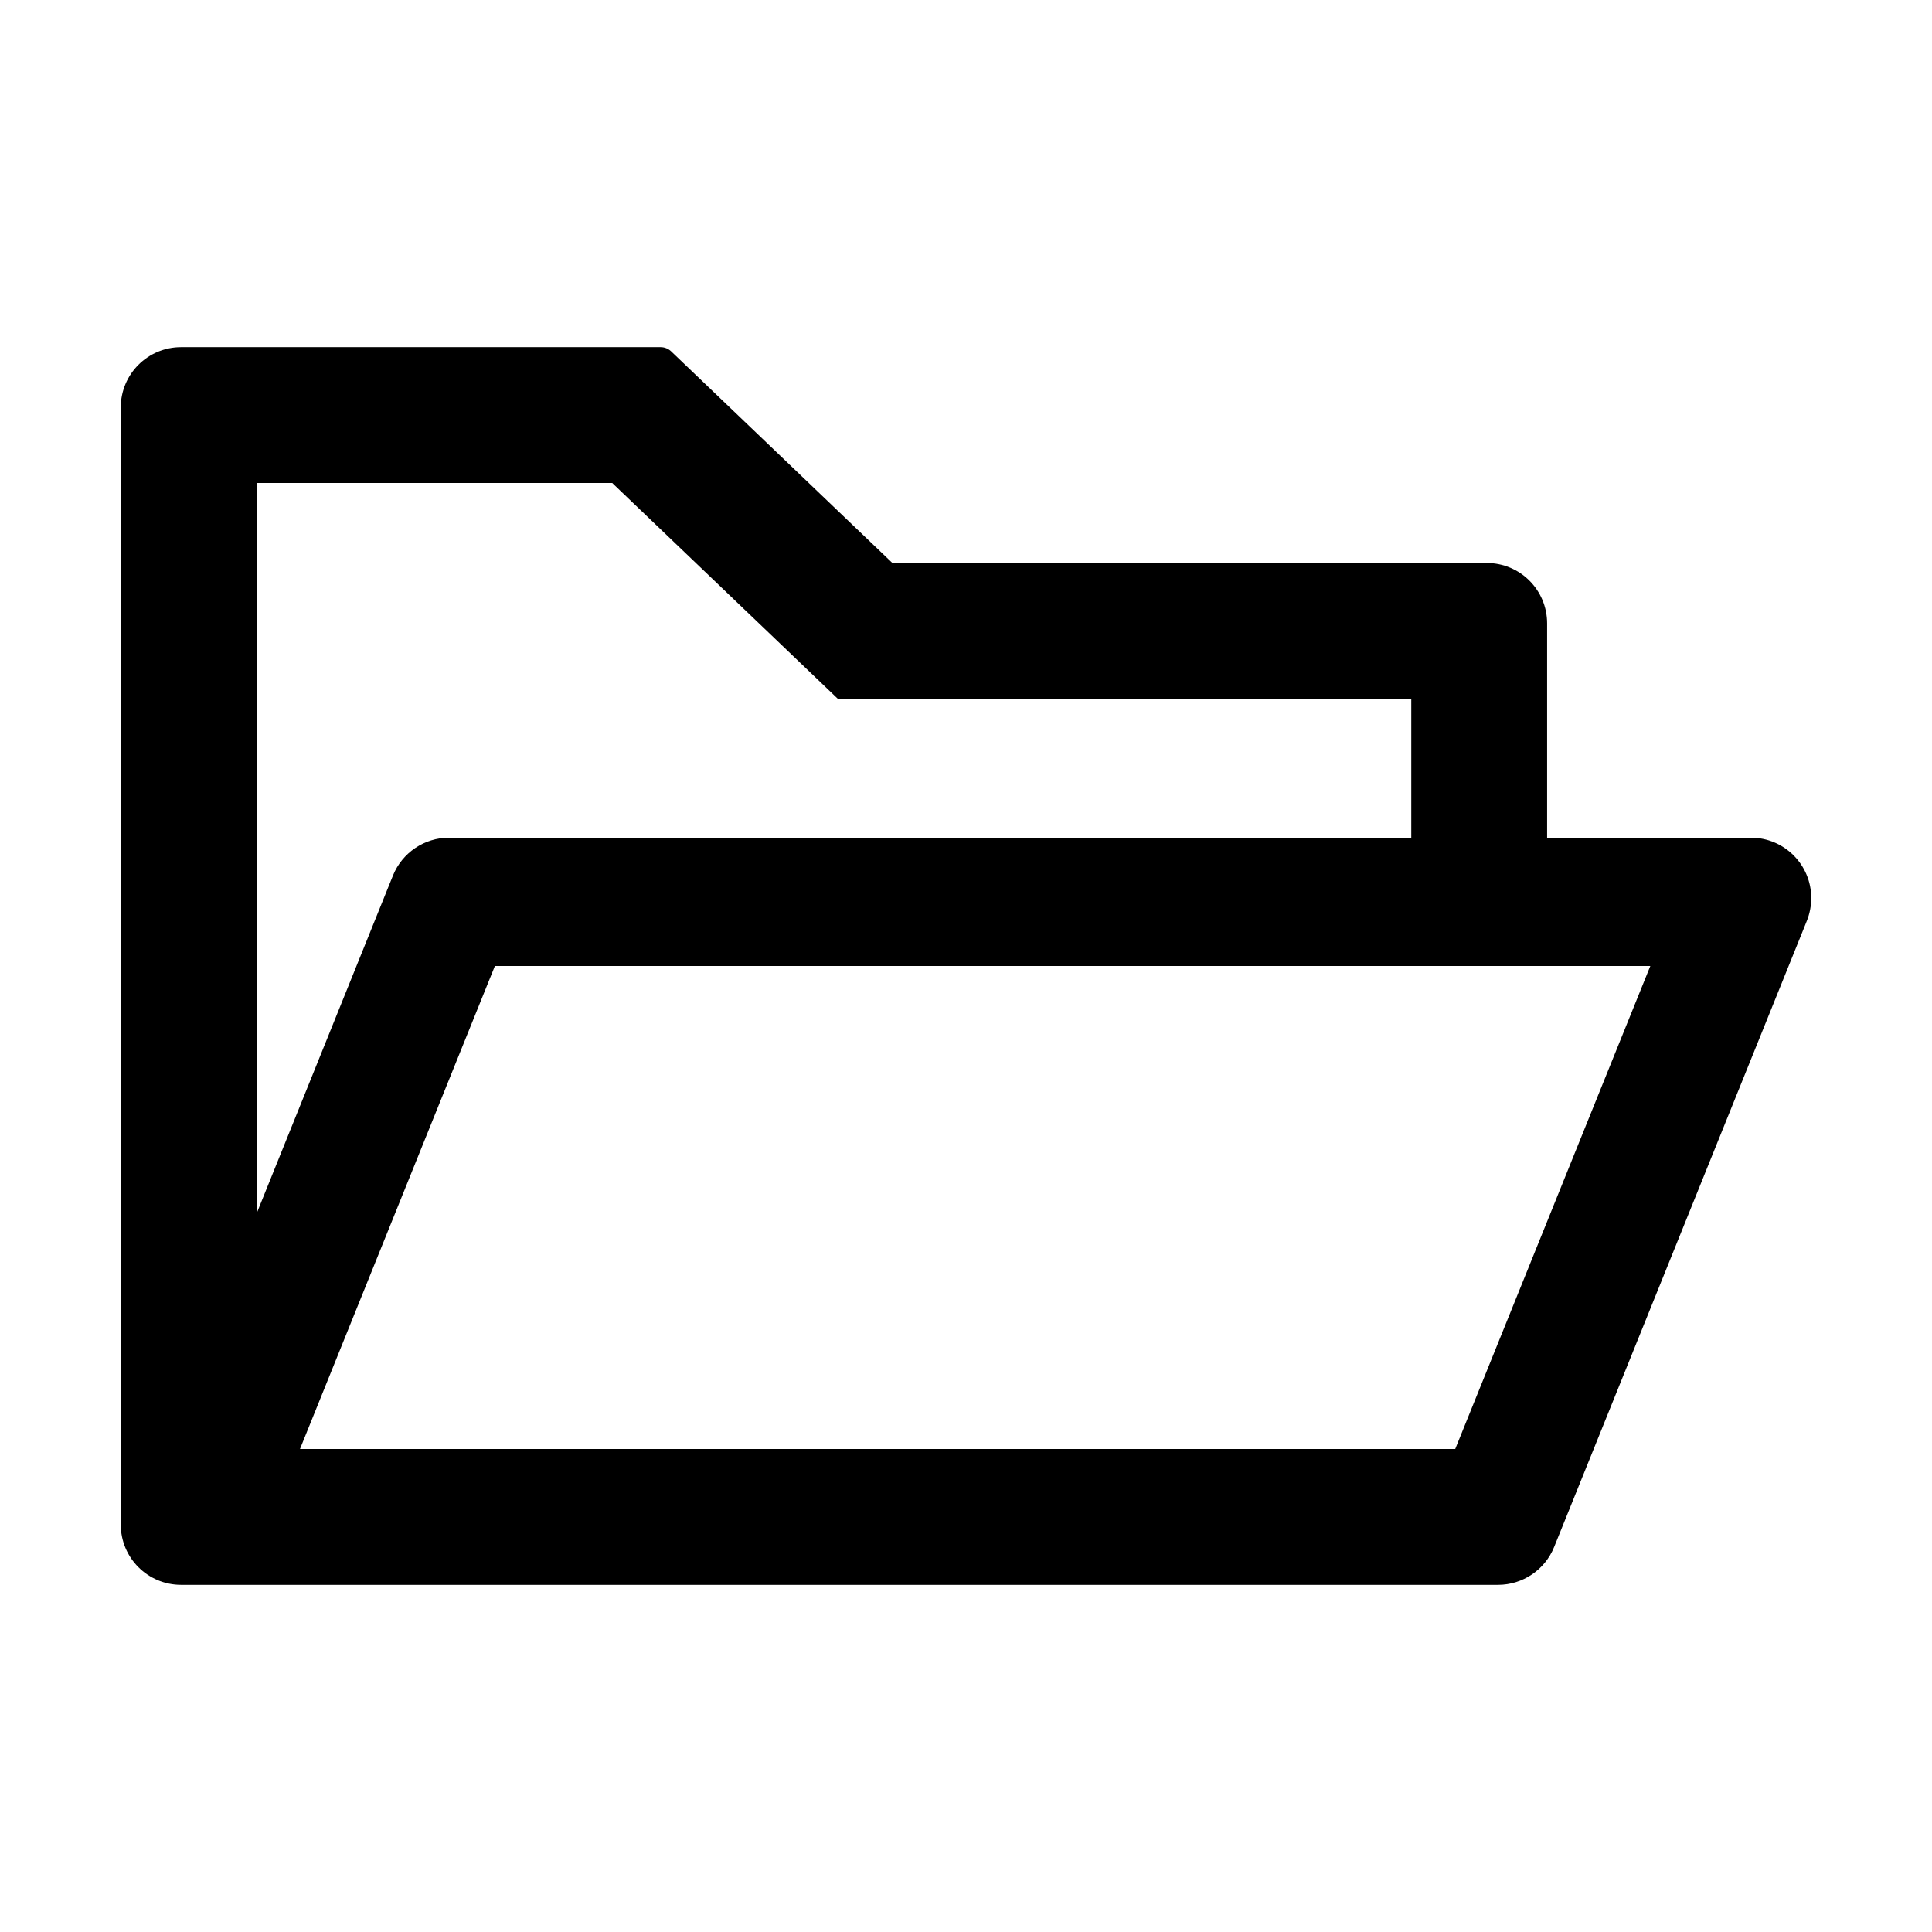
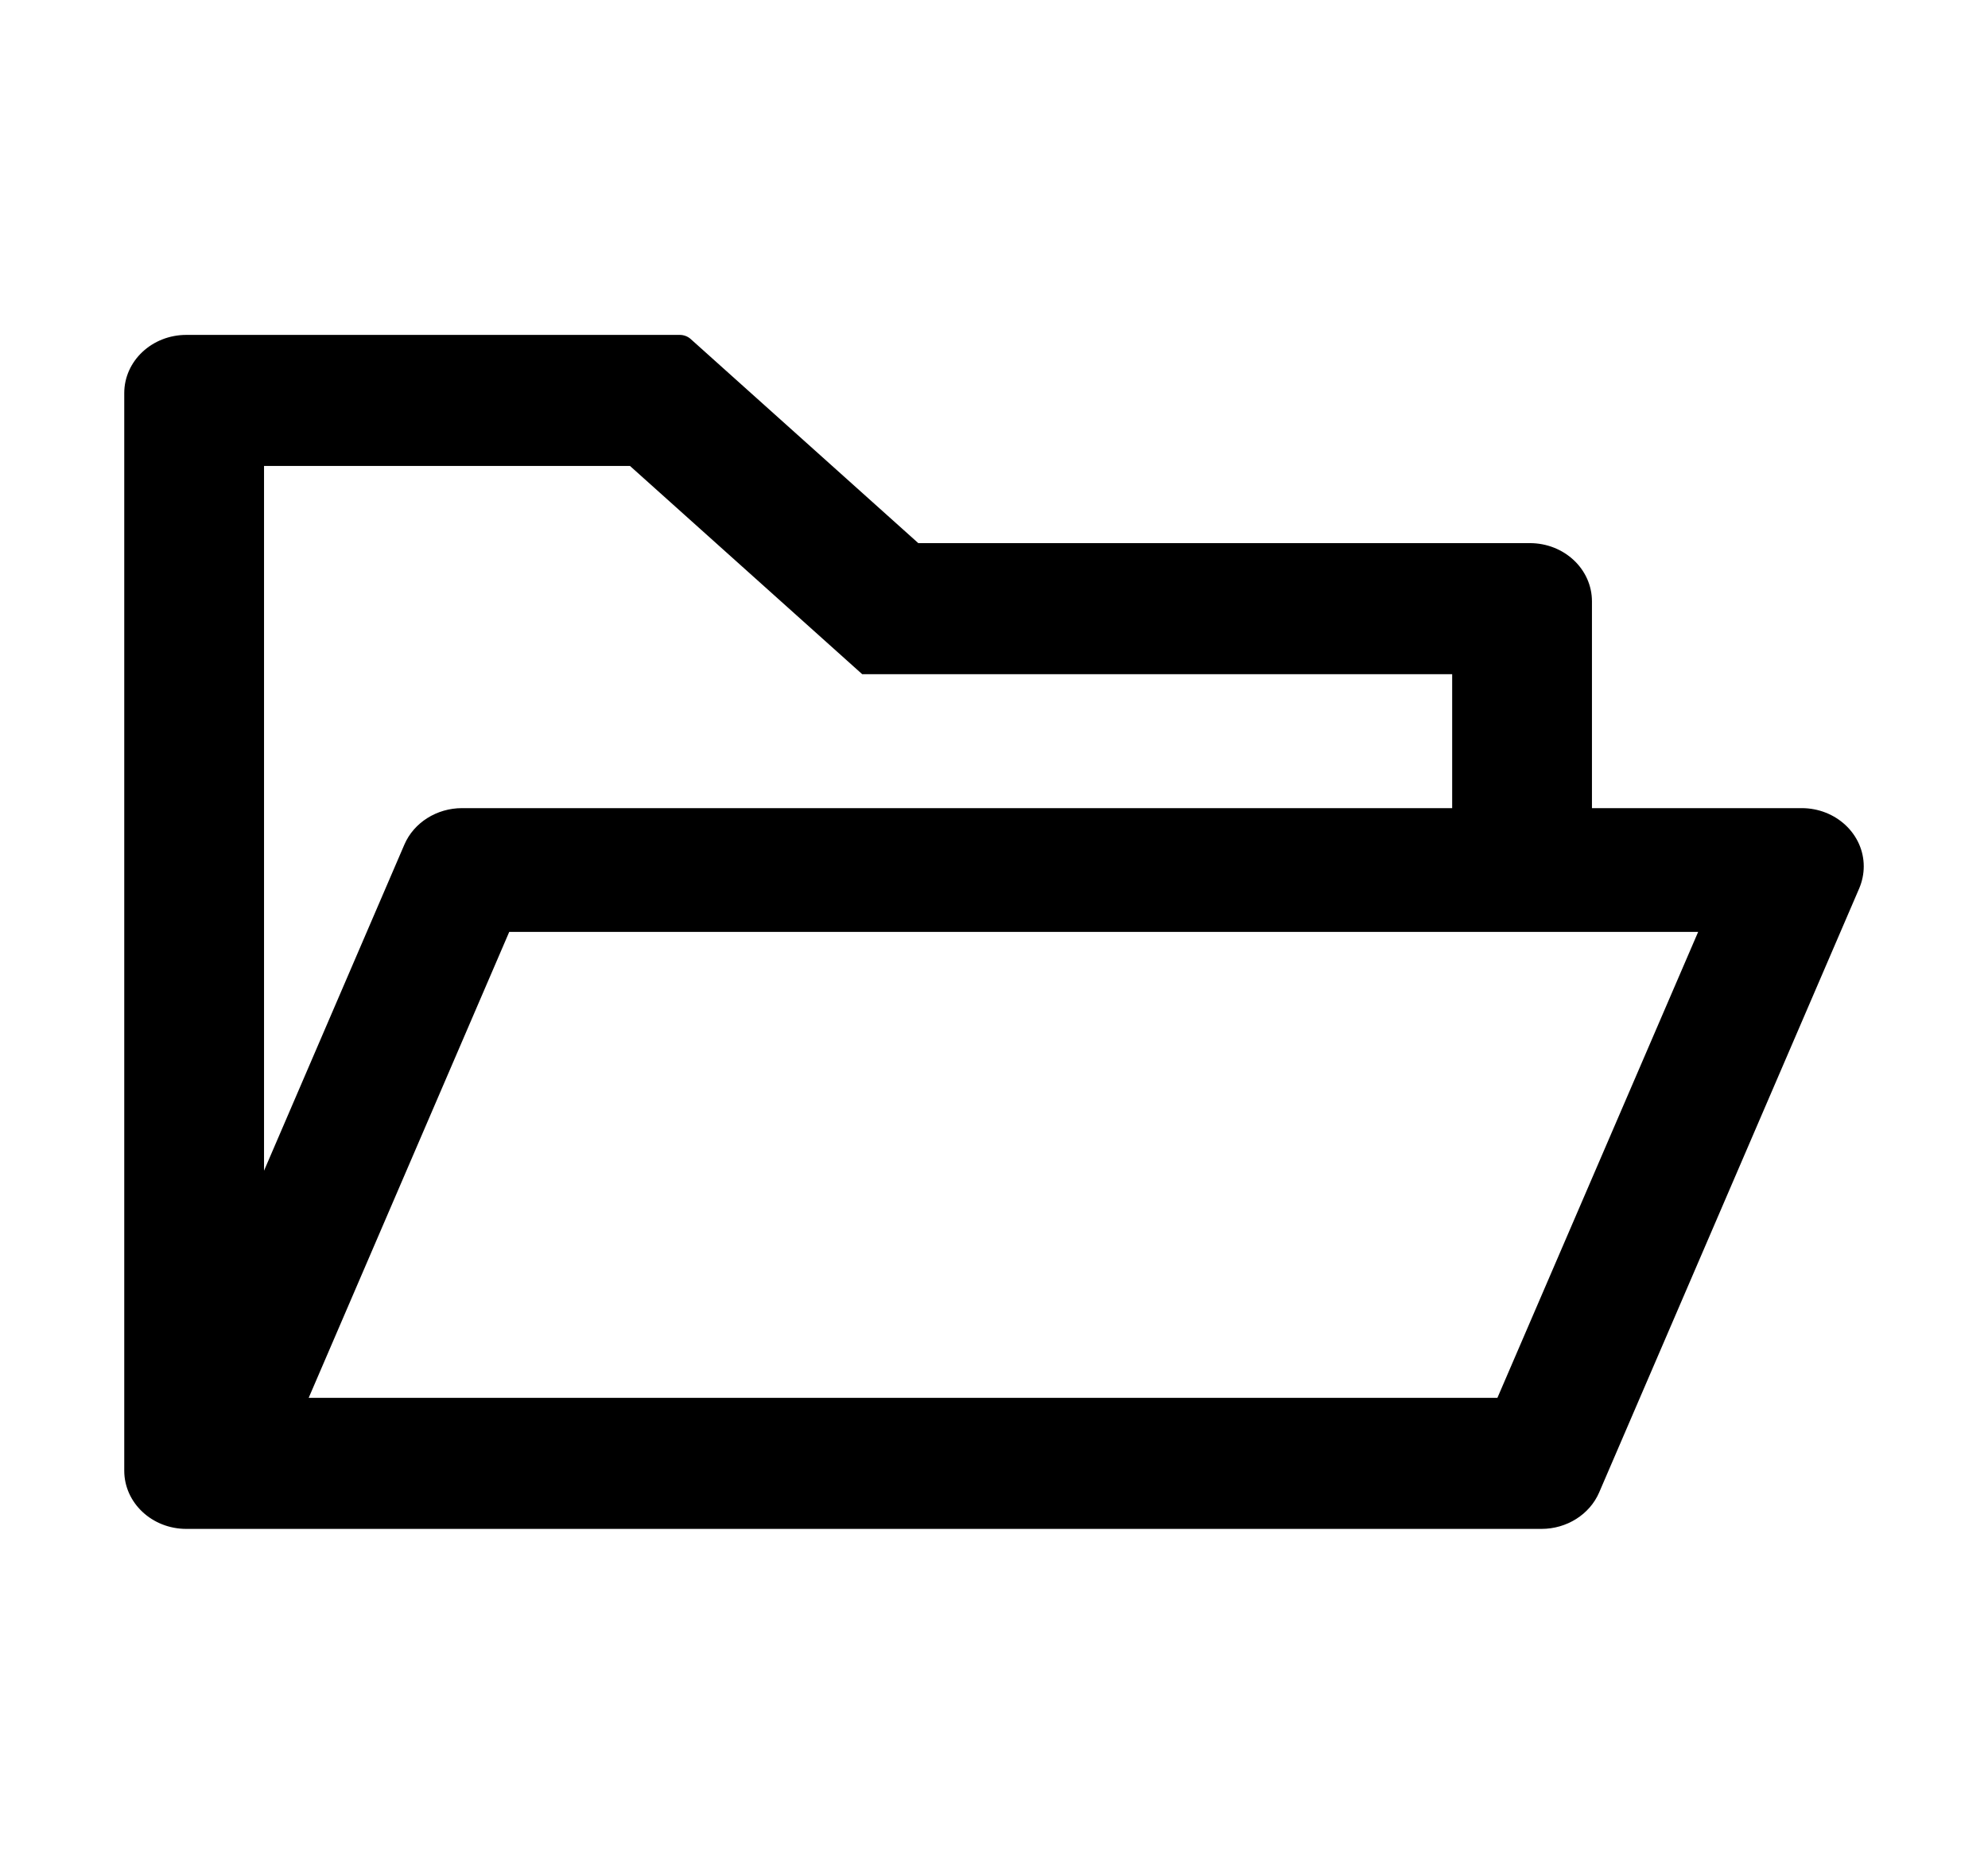
- <svg xmlns="http://www.w3.org/2000/svg" class="icon" viewBox="0 0 1024 1024" width="40" height="40">
+ <svg xmlns="http://www.w3.org/2000/svg" class="icon" viewBox="0 0 1024 1024" preserveAspectRatio="none" width="16" height="15">
  <path d="M928 444H820V330.4c0-17.7-14.3-32-32-32H473L355.7 186.2a8.15 8.15 0 0 0-5.5-2.2H96c-17.7 0-32 14.3-32 32v592c0 17.7 14.3 32 32 32h698c13 0 24.8-7.9 29.7-20l134-332c1.5-3.8 2.3-7.9 2.3-12 0-17.7-14.3-32-32-32zM136 256h188.5l119.6 114.4H748V444H238c-13 0-24.8 7.9-29.7 20L136 643.2V256zm635.3 512H159l103.3-256h612.4L771.3 768z" />
</svg>
